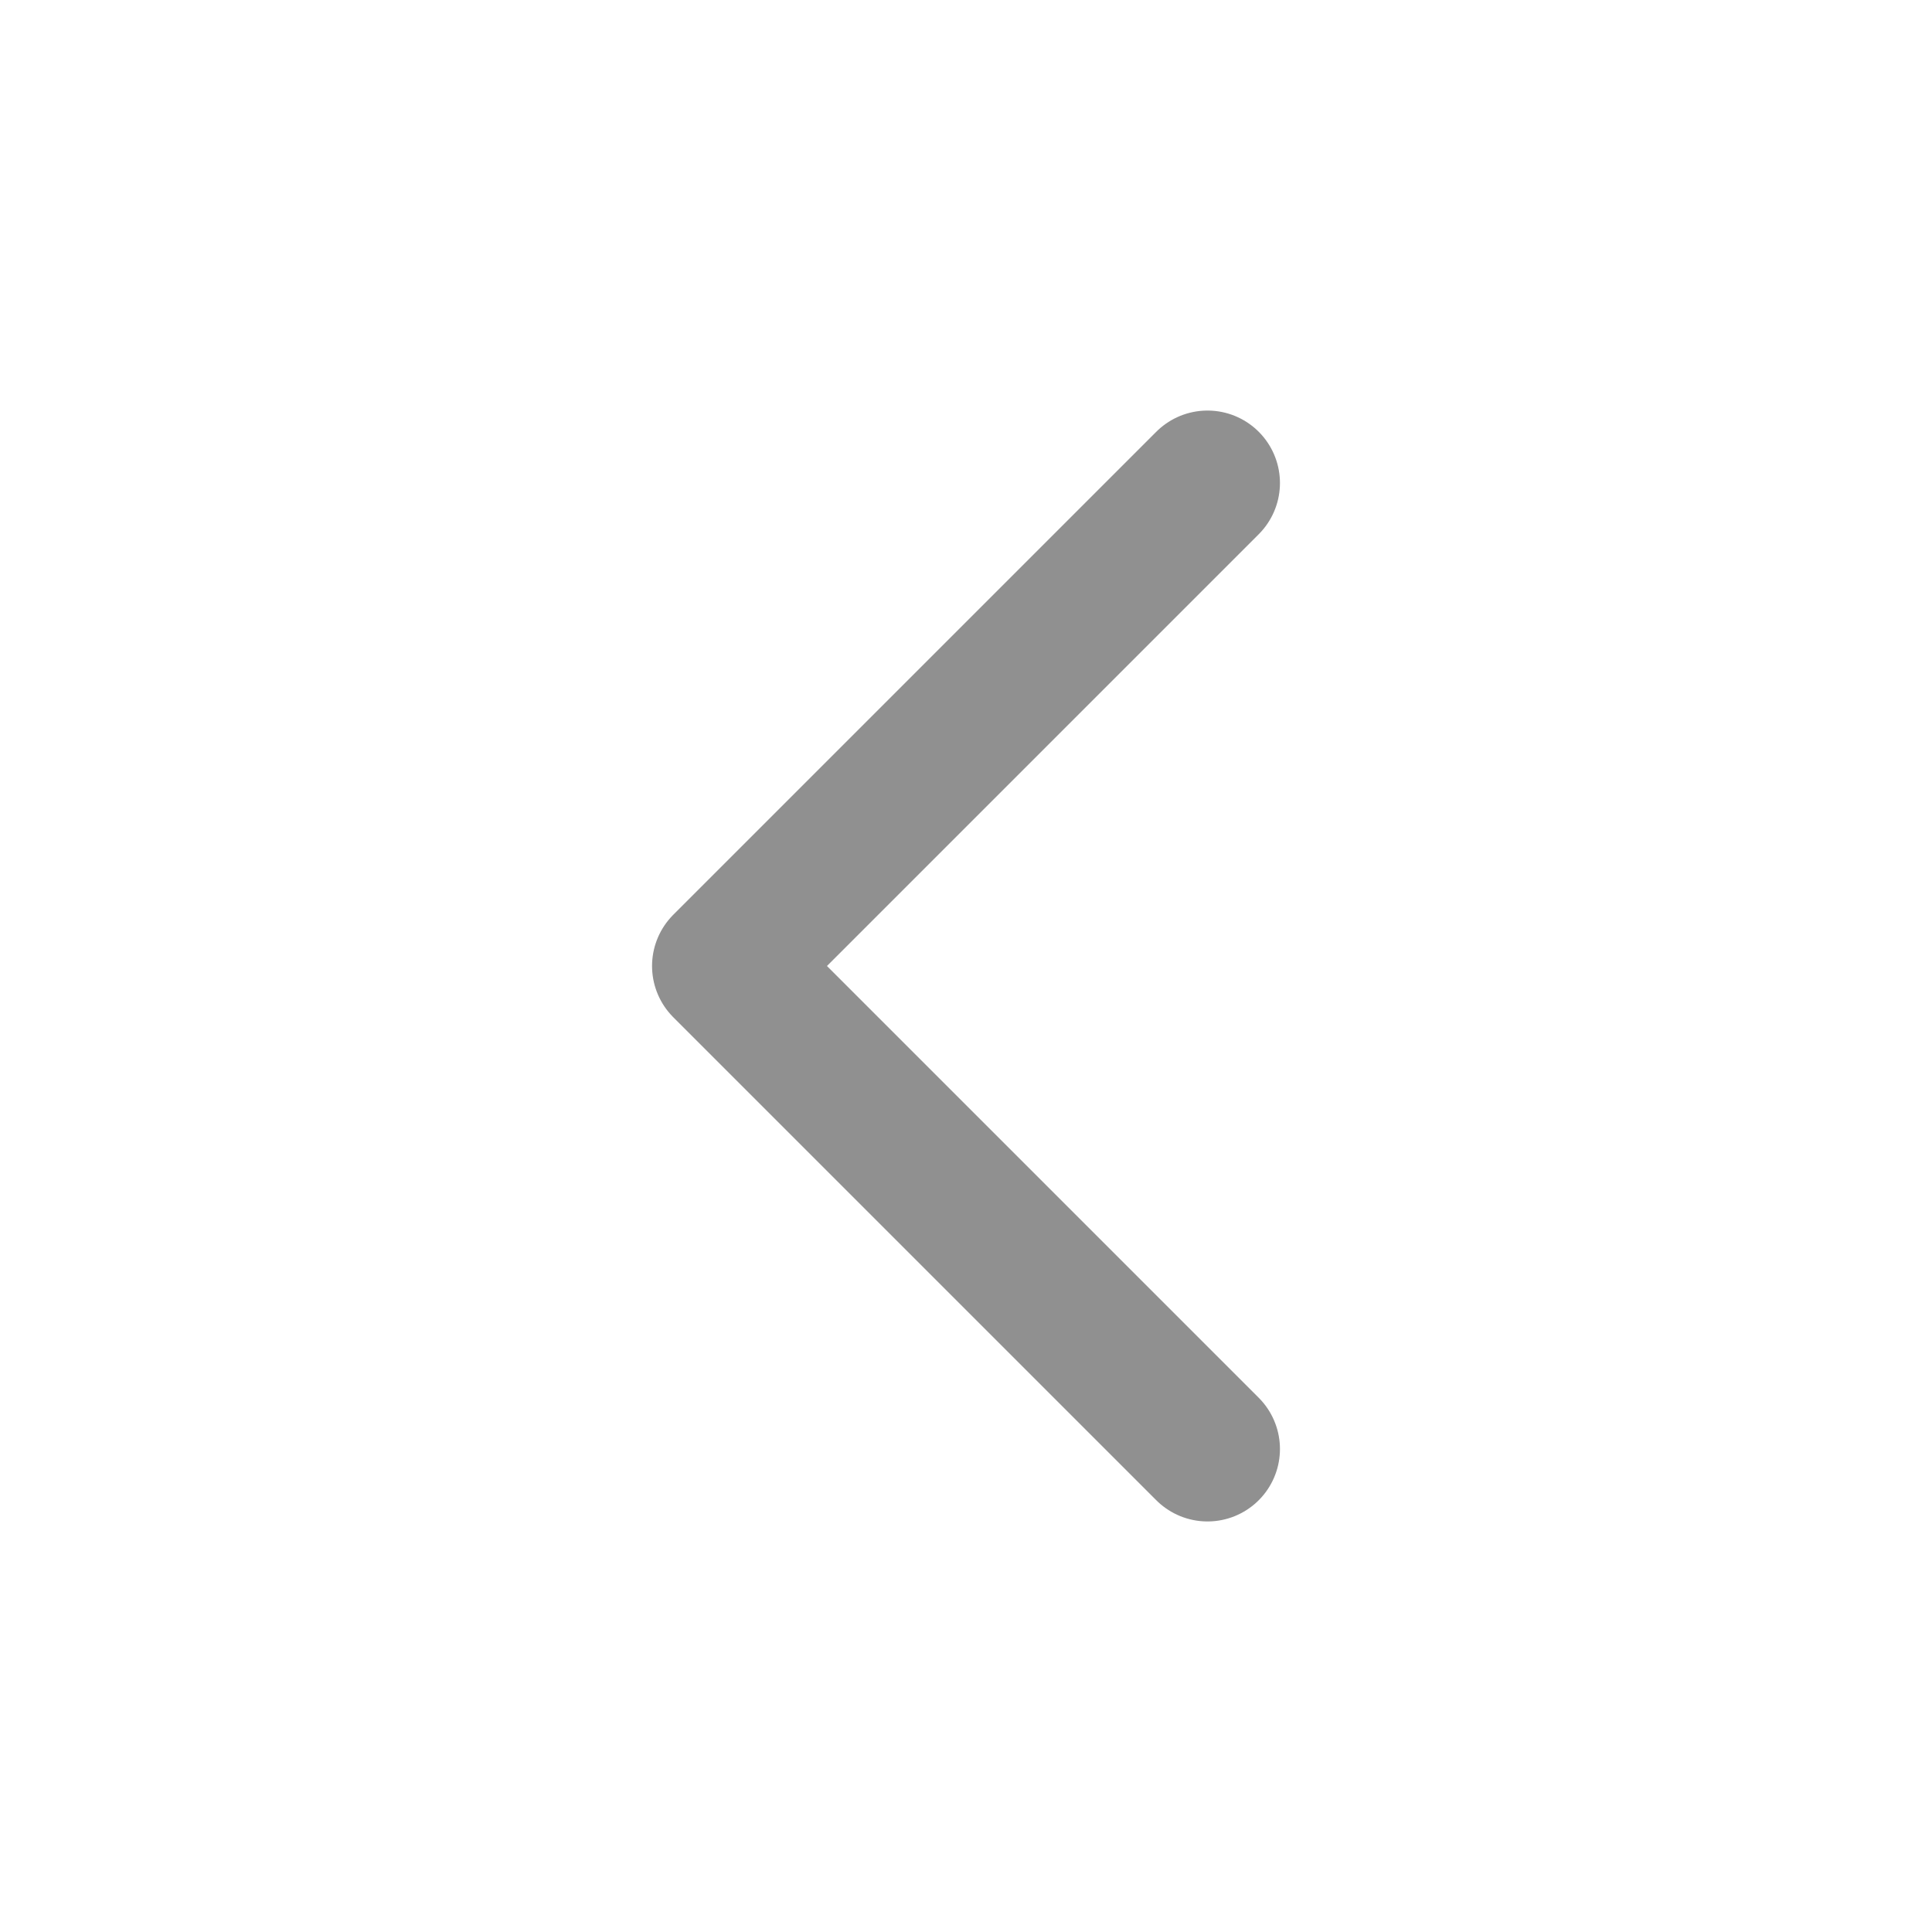
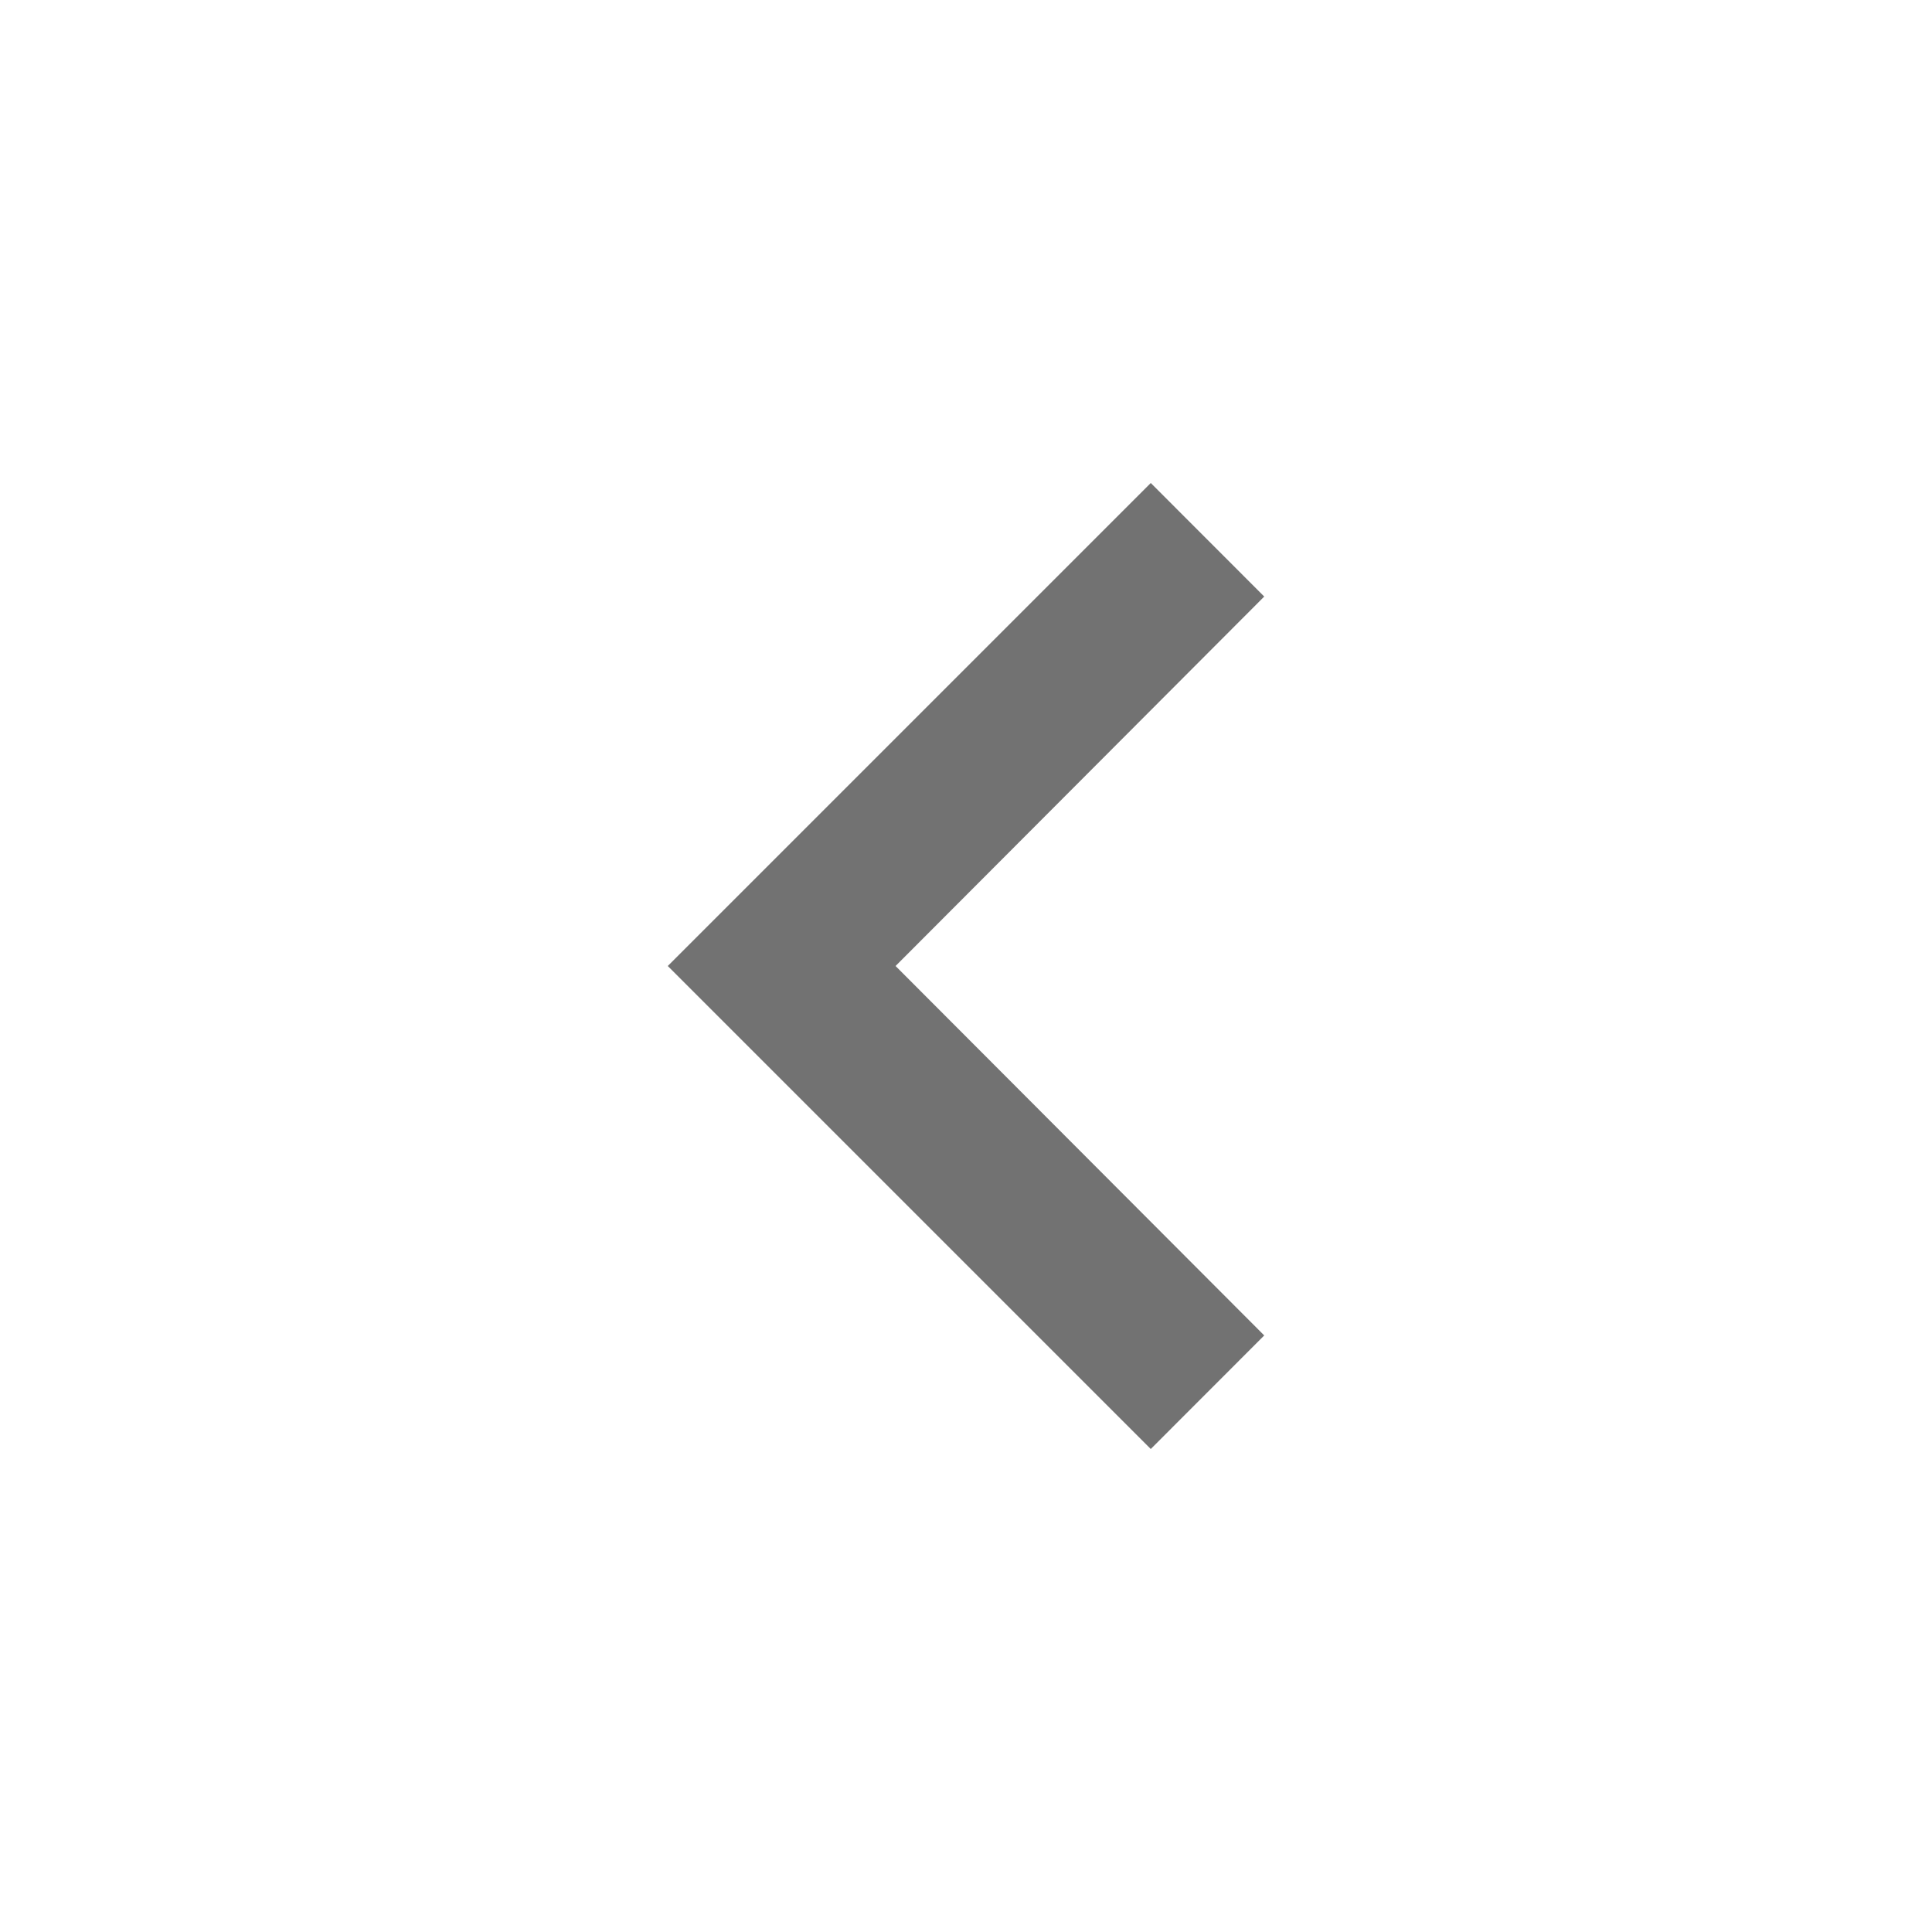
- <svg xmlns="http://www.w3.org/2000/svg" width="20" height="20" viewBox="0 0 20 20" fill="none">
-   <path d="M12.5 5L7.5 10L12.5 15" stroke="#909090" stroke-width="1.5" stroke-linecap="round" stroke-linejoin="round" />
+ <svg xmlns="http://www.w3.org/2000/svg" width="22" height="22" viewBox="0 0 22 22" fill="none">
+   <path d="M14.396 6.793L13.104 5.5L7.604 11L13.104 16.5L14.396 15.207L10.198 11L14.396 6.793Z" fill="#727272" />
</svg>
